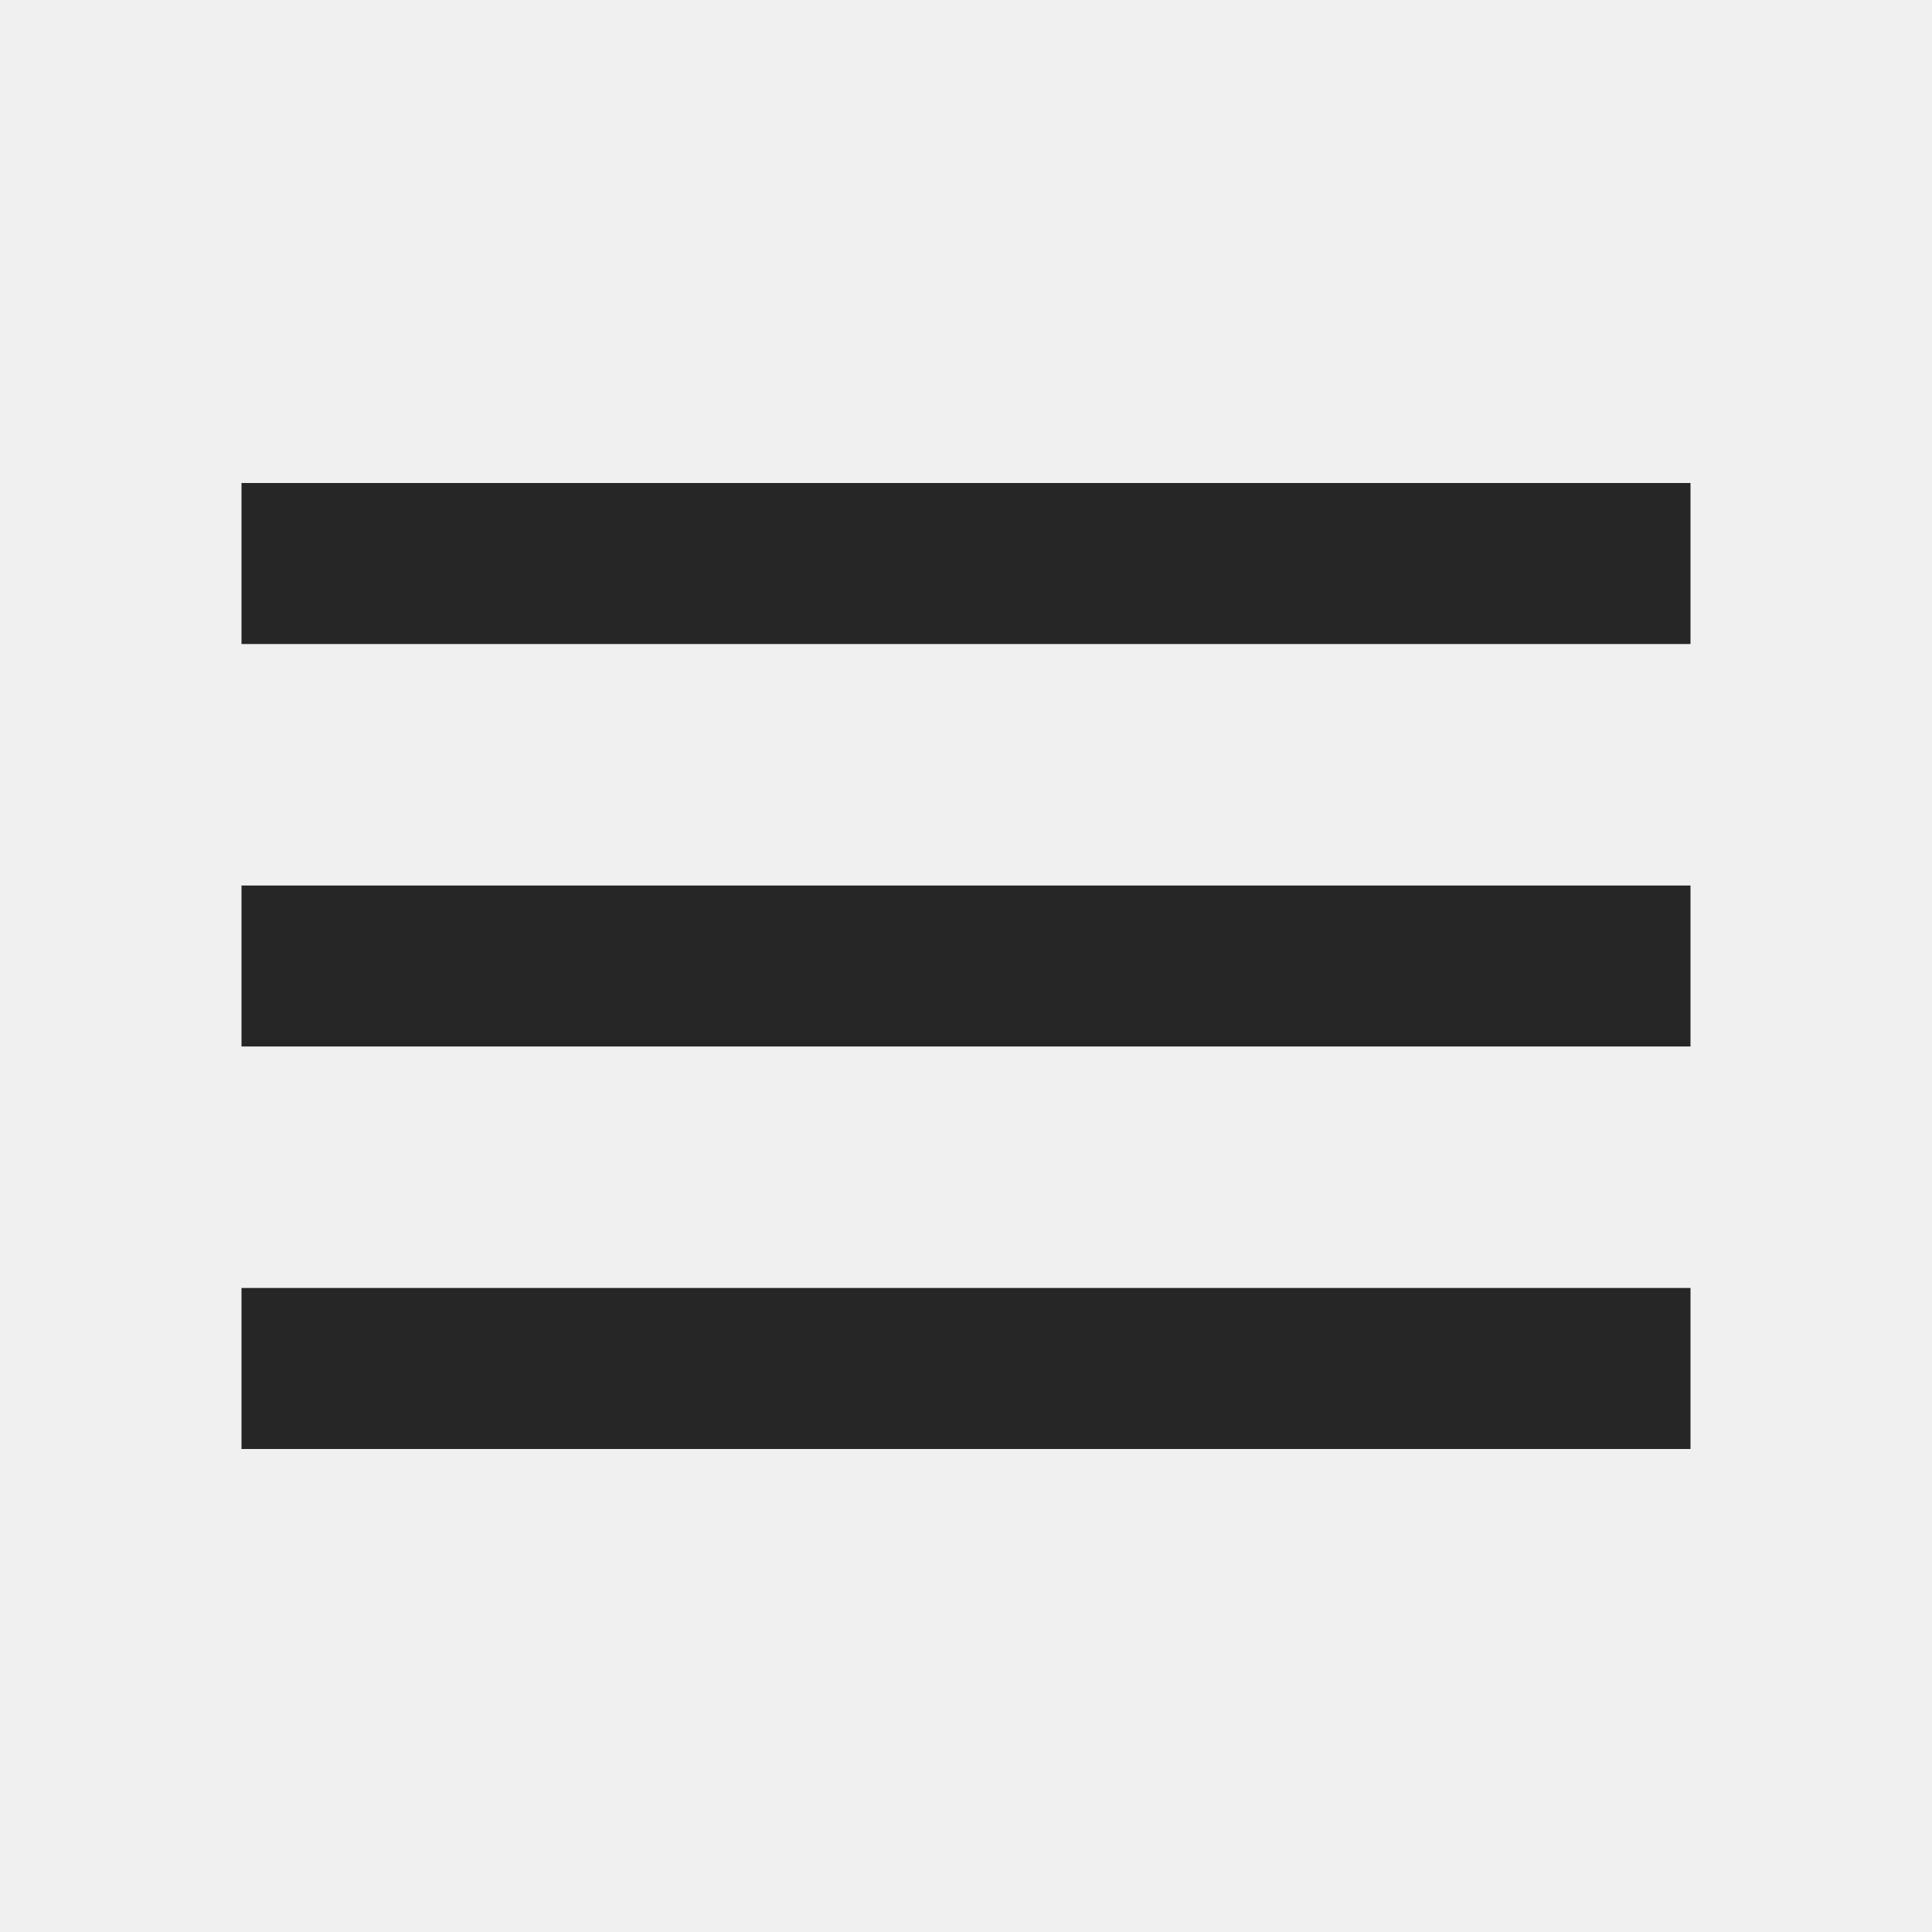
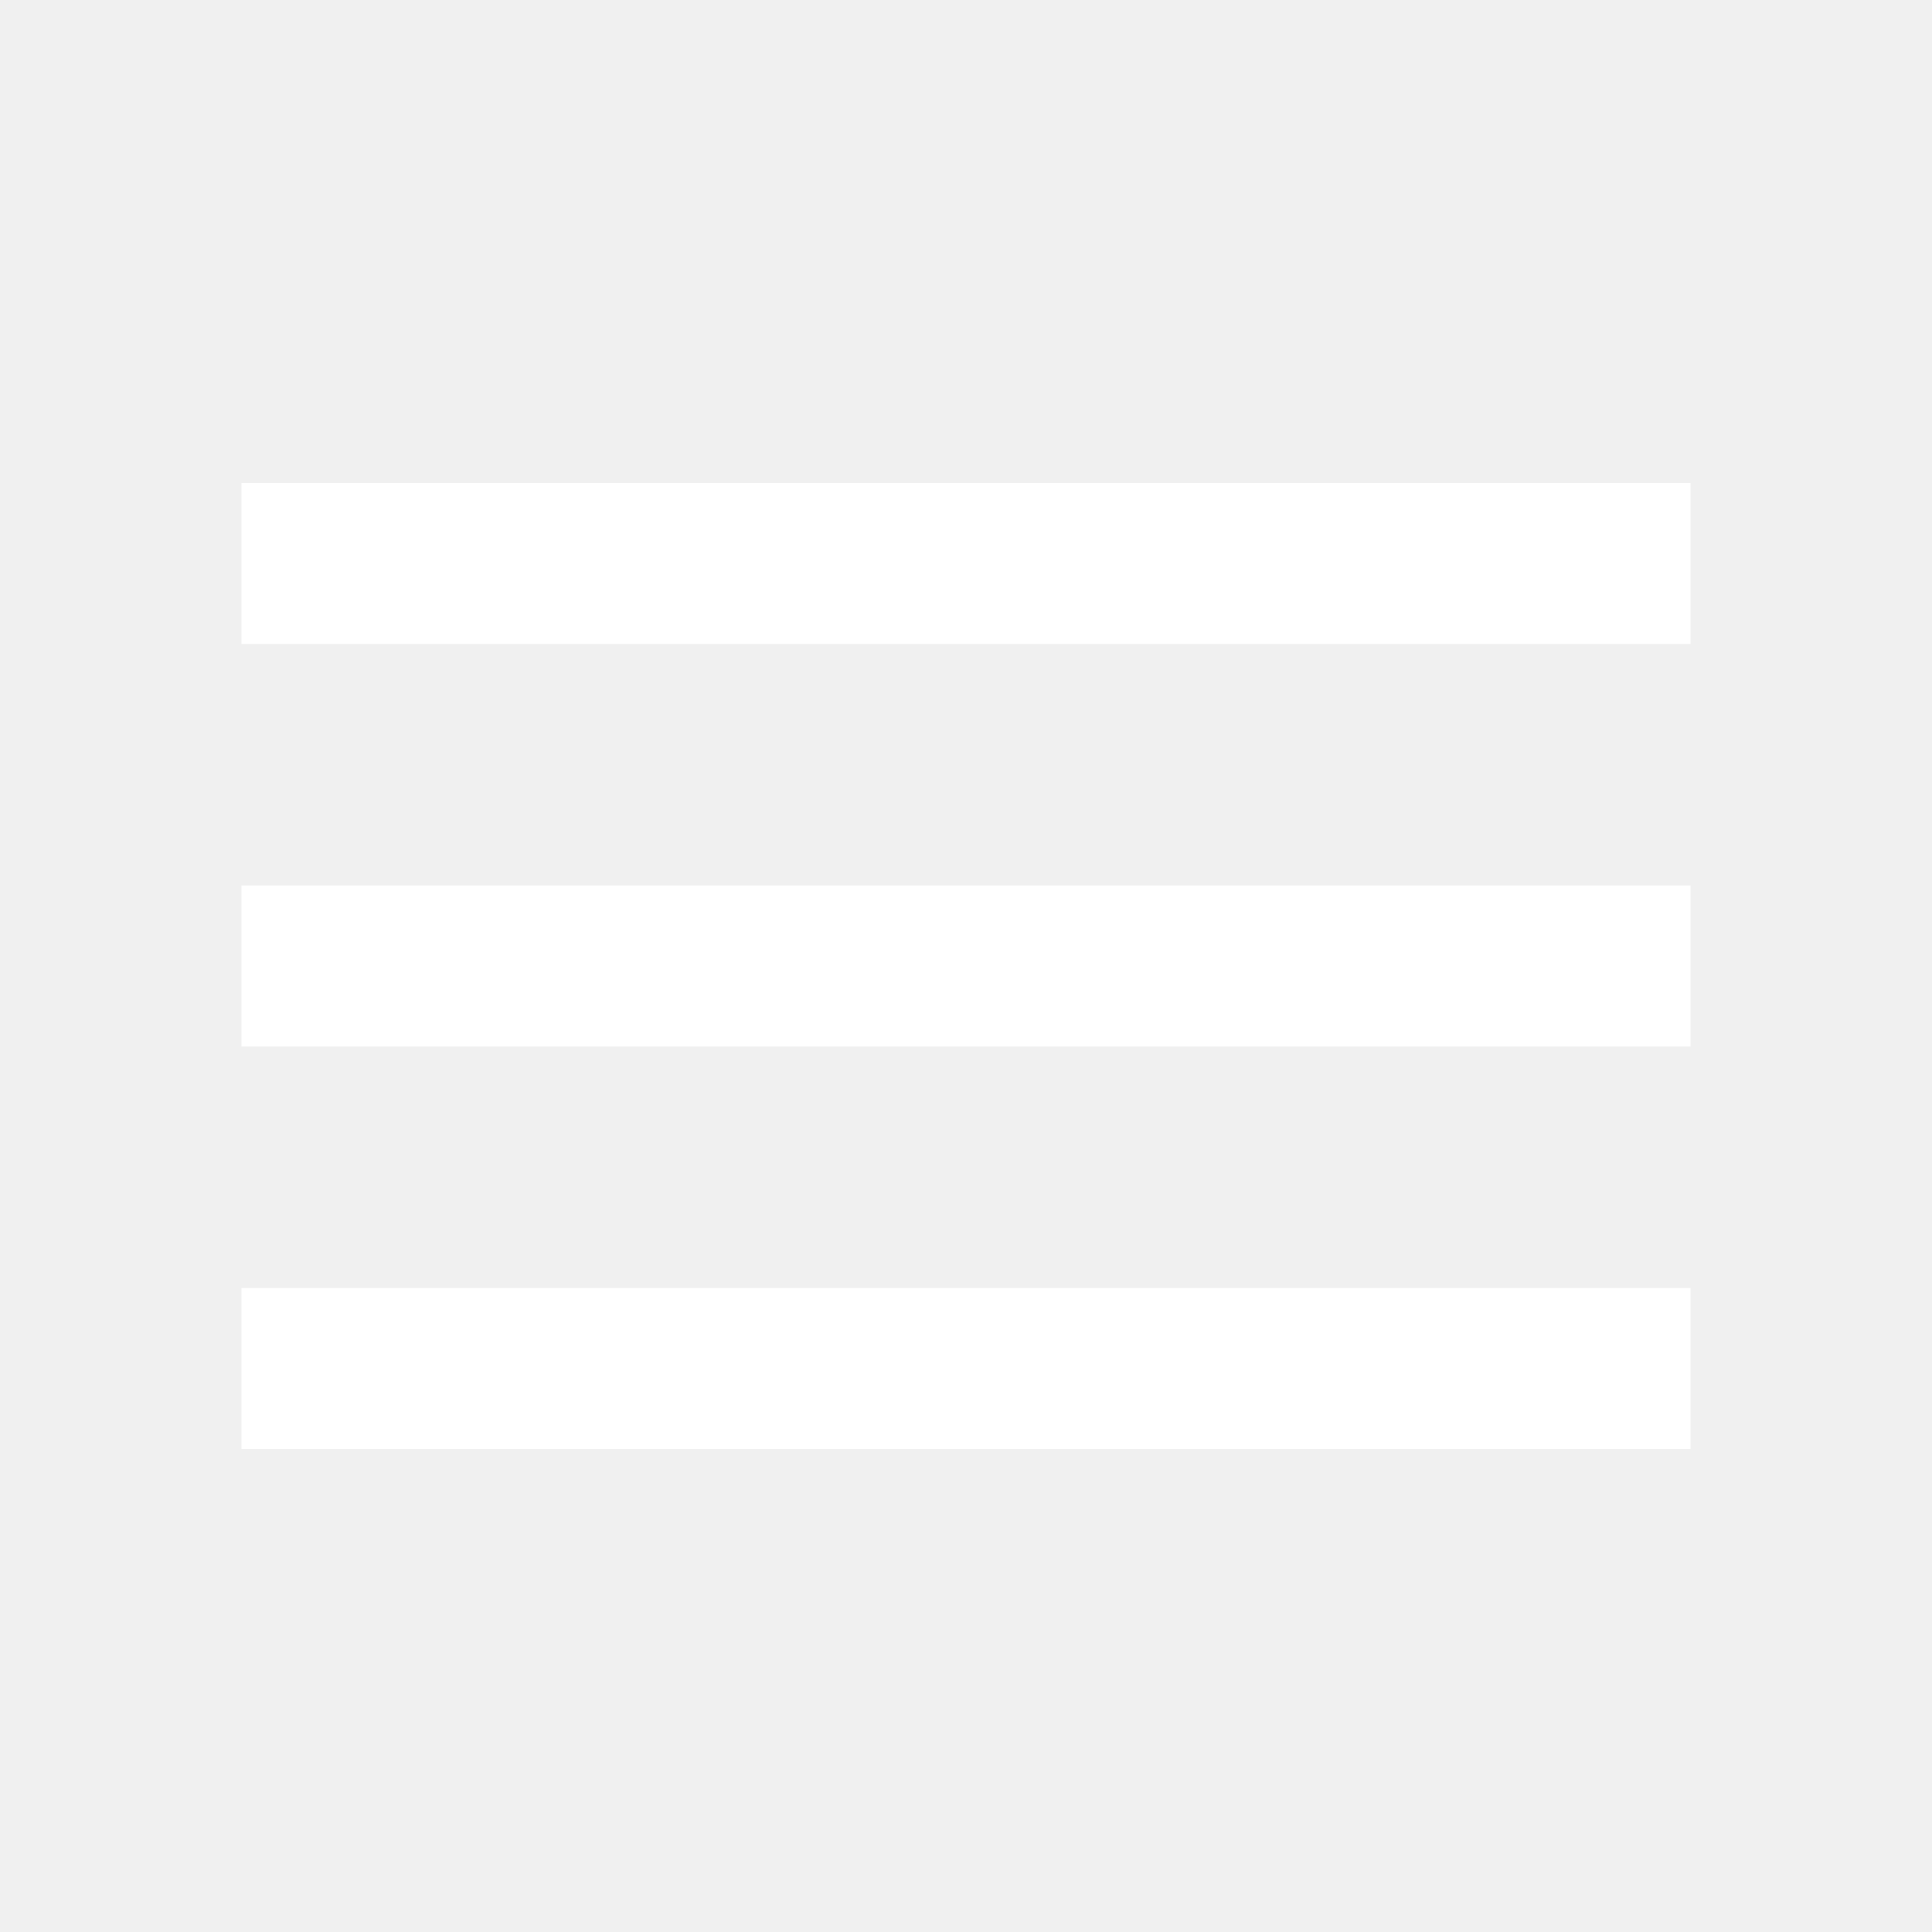
<svg xmlns="http://www.w3.org/2000/svg" width="32" height="32" viewBox="0 0 32 32" fill="none">
-   <path d="M4 24H28V21.333H4V24ZM4 17.333H28V14.667H4V17.333ZM4 8V10.667H28V8H4Z" fill="#262626" />
+   <path d="M4 24H28V21.333H4V24ZM4 17.333H28V14.667H4V17.333ZM4 8V10.667H28V8H4Z" fill="white" />
</svg>
